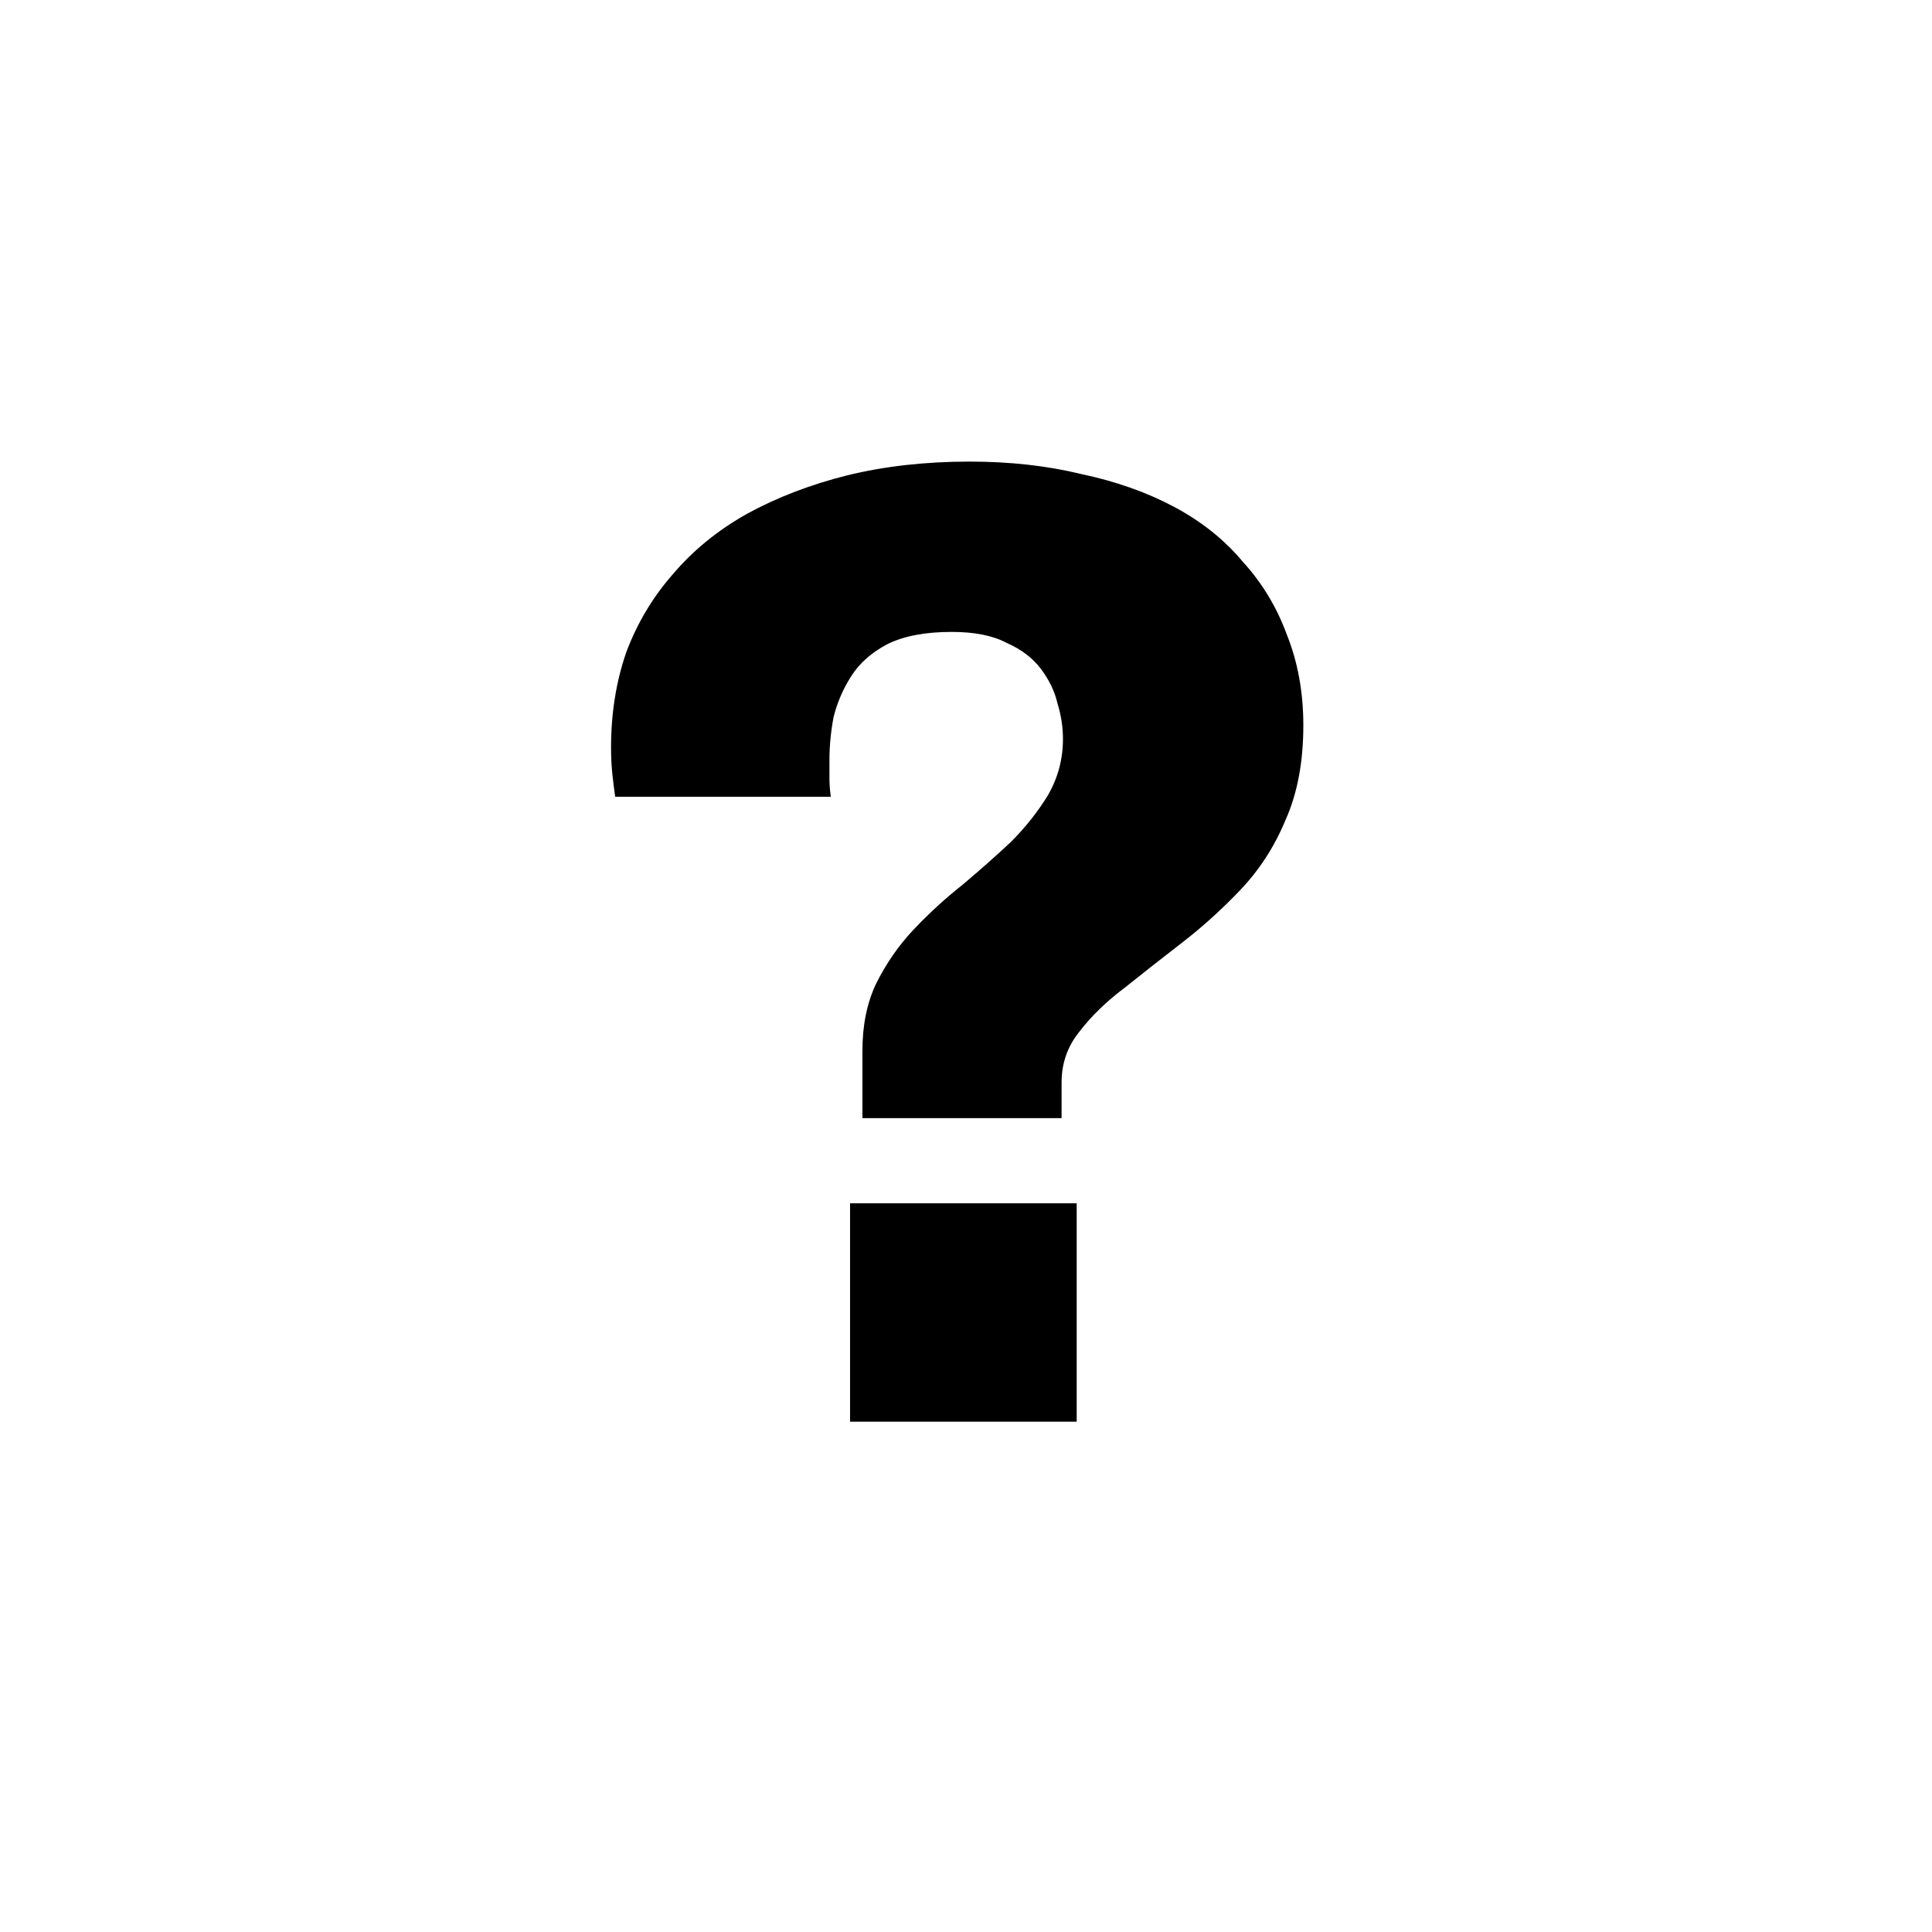
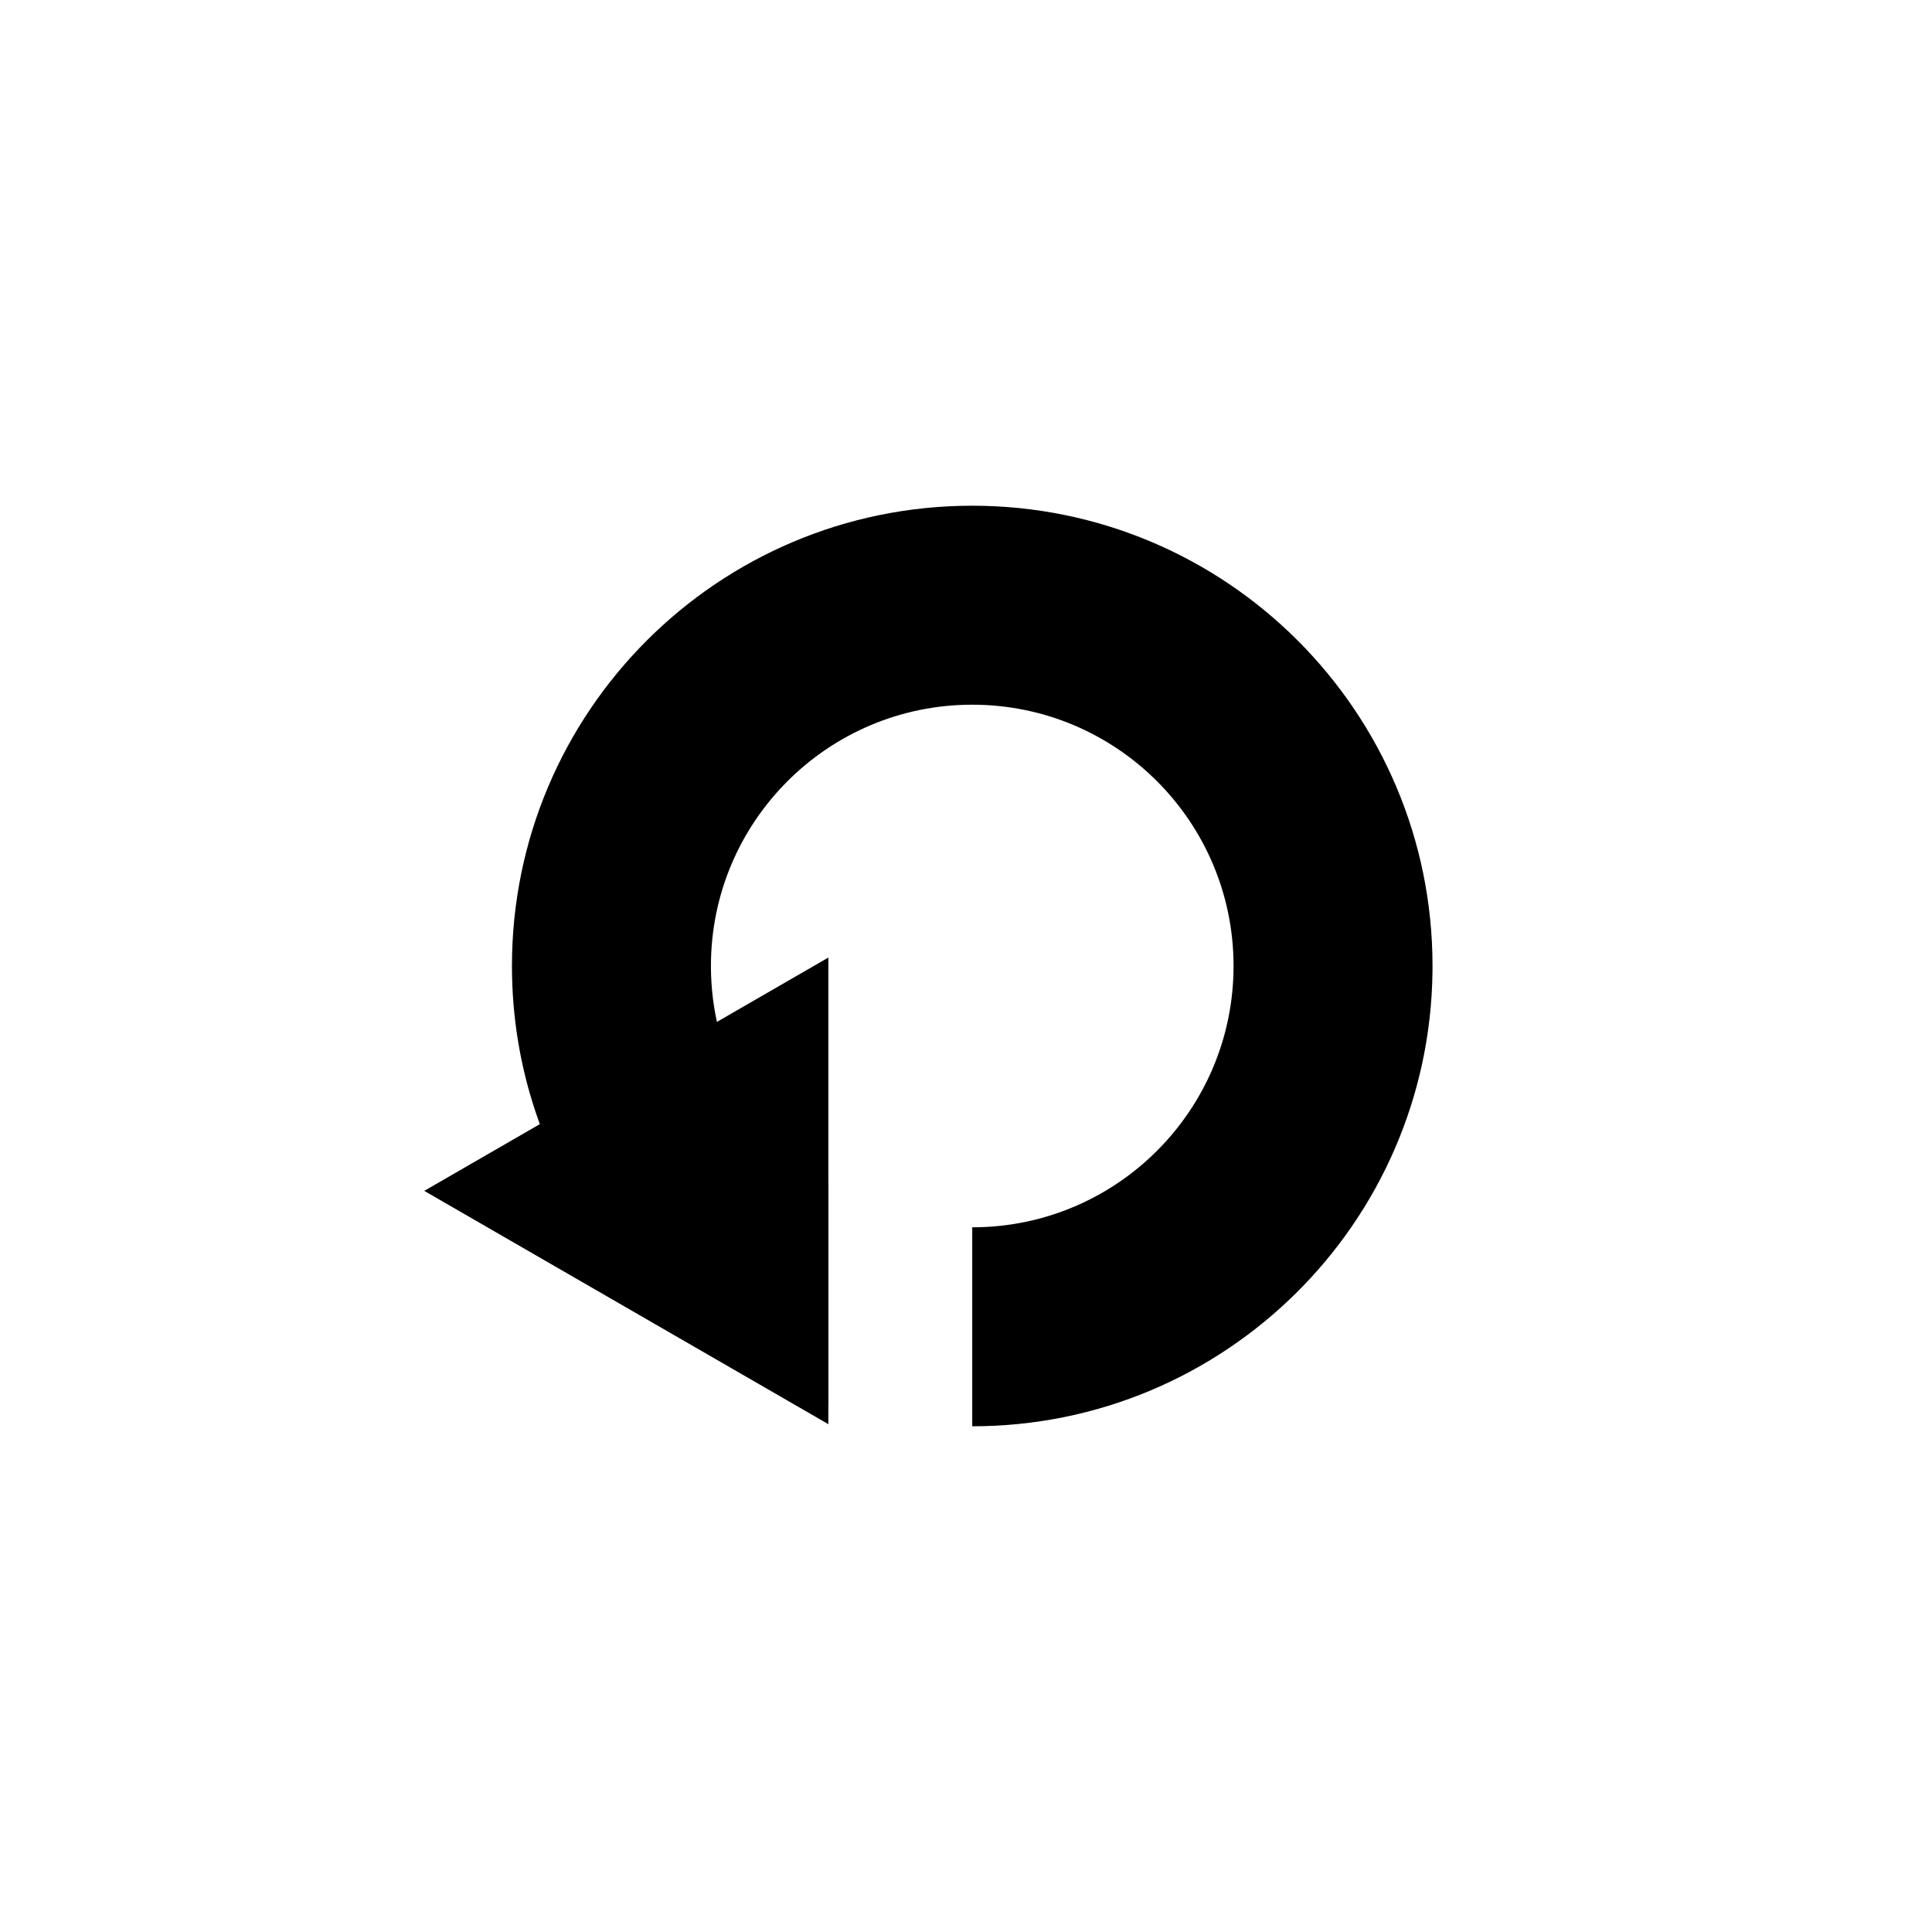
<svg xmlns="http://www.w3.org/2000/svg" width="301" height="301" viewBox="0 0 301 301" fill="none">
-   <path d="M134.362 174.206V163.72C134.362 159.725 135.075 156.23 136.502 153.234C138.071 150.095 139.997 147.313 142.28 144.888C144.705 142.32 147.273 139.966 149.984 137.826C152.695 135.543 155.191 133.332 157.474 131.192C159.757 128.909 161.683 126.484 163.252 123.916C164.821 121.205 165.606 118.281 165.606 115.142C165.606 113.287 165.321 111.433 164.75 109.578C164.322 107.723 163.466 105.94 162.182 104.228C160.898 102.516 159.115 101.161 156.832 100.162C154.692 99.021 151.839 98.45 148.272 98.45C144.135 98.45 140.782 99.092 138.214 100.376C135.789 101.66 133.934 103.301 132.65 105.298C131.366 107.295 130.439 109.435 129.868 111.718C129.44 114.001 129.226 116.212 129.226 118.352C129.226 119.351 129.226 120.349 129.226 121.348C129.226 122.204 129.297 123.131 129.44 124.13H95.842C95.699 123.131 95.557 121.99 95.414 120.706C95.271 119.422 95.2 117.995 95.2 116.426C95.2 111.147 95.985 106.225 97.554 101.66C99.266 97.095 101.691 93.029 104.83 89.462C107.969 85.753 111.821 82.614 116.386 80.046C121.094 77.478 126.301 75.481 132.008 74.054C137.857 72.627 144.206 71.914 151.054 71.914C157.331 71.914 163.109 72.556 168.388 73.84C173.809 74.981 178.66 76.693 182.94 78.976C187.22 81.259 190.787 84.112 193.64 87.536C196.636 90.817 198.919 94.598 200.488 98.878C202.2 103.158 203.056 107.866 203.056 113.002C203.056 118.709 202.129 123.631 200.274 127.768C198.562 131.905 196.208 135.543 193.212 138.682C190.359 141.678 187.363 144.389 184.224 146.814C181.085 149.239 178.089 151.593 175.236 153.876C172.383 156.016 170.029 158.299 168.174 160.724C166.319 163.007 165.392 165.646 165.392 168.642V174.206H134.362ZM132.436 221.5V187.474H167.746V221.5H132.436Z" fill="black" />
+   <path d="M66.098 185.534L129.057 149.184V221.883L66.098 185.534Z" fill="black" />
+   <path d="M151.471 78.789C191.076 78.789 223.183 110.896 223.183 150.5L223.177 151.427C222.681 190.605 190.767 222.211 151.472 222.211V191.211C173.956 191.211 192.182 172.984 192.183 150.5C192.183 128.016 173.955 109.79 151.471 109.79C128.987 109.79 110.76 128.017 110.76 150.5C110.76 164.702 118.034 177.202 129.057 184.487V218.637C100.43 209.225 79.76 182.277 79.76 150.5C79.76 110.896 111.866 78.789 151.471 78.789Z" fill="black" />
</svg>
